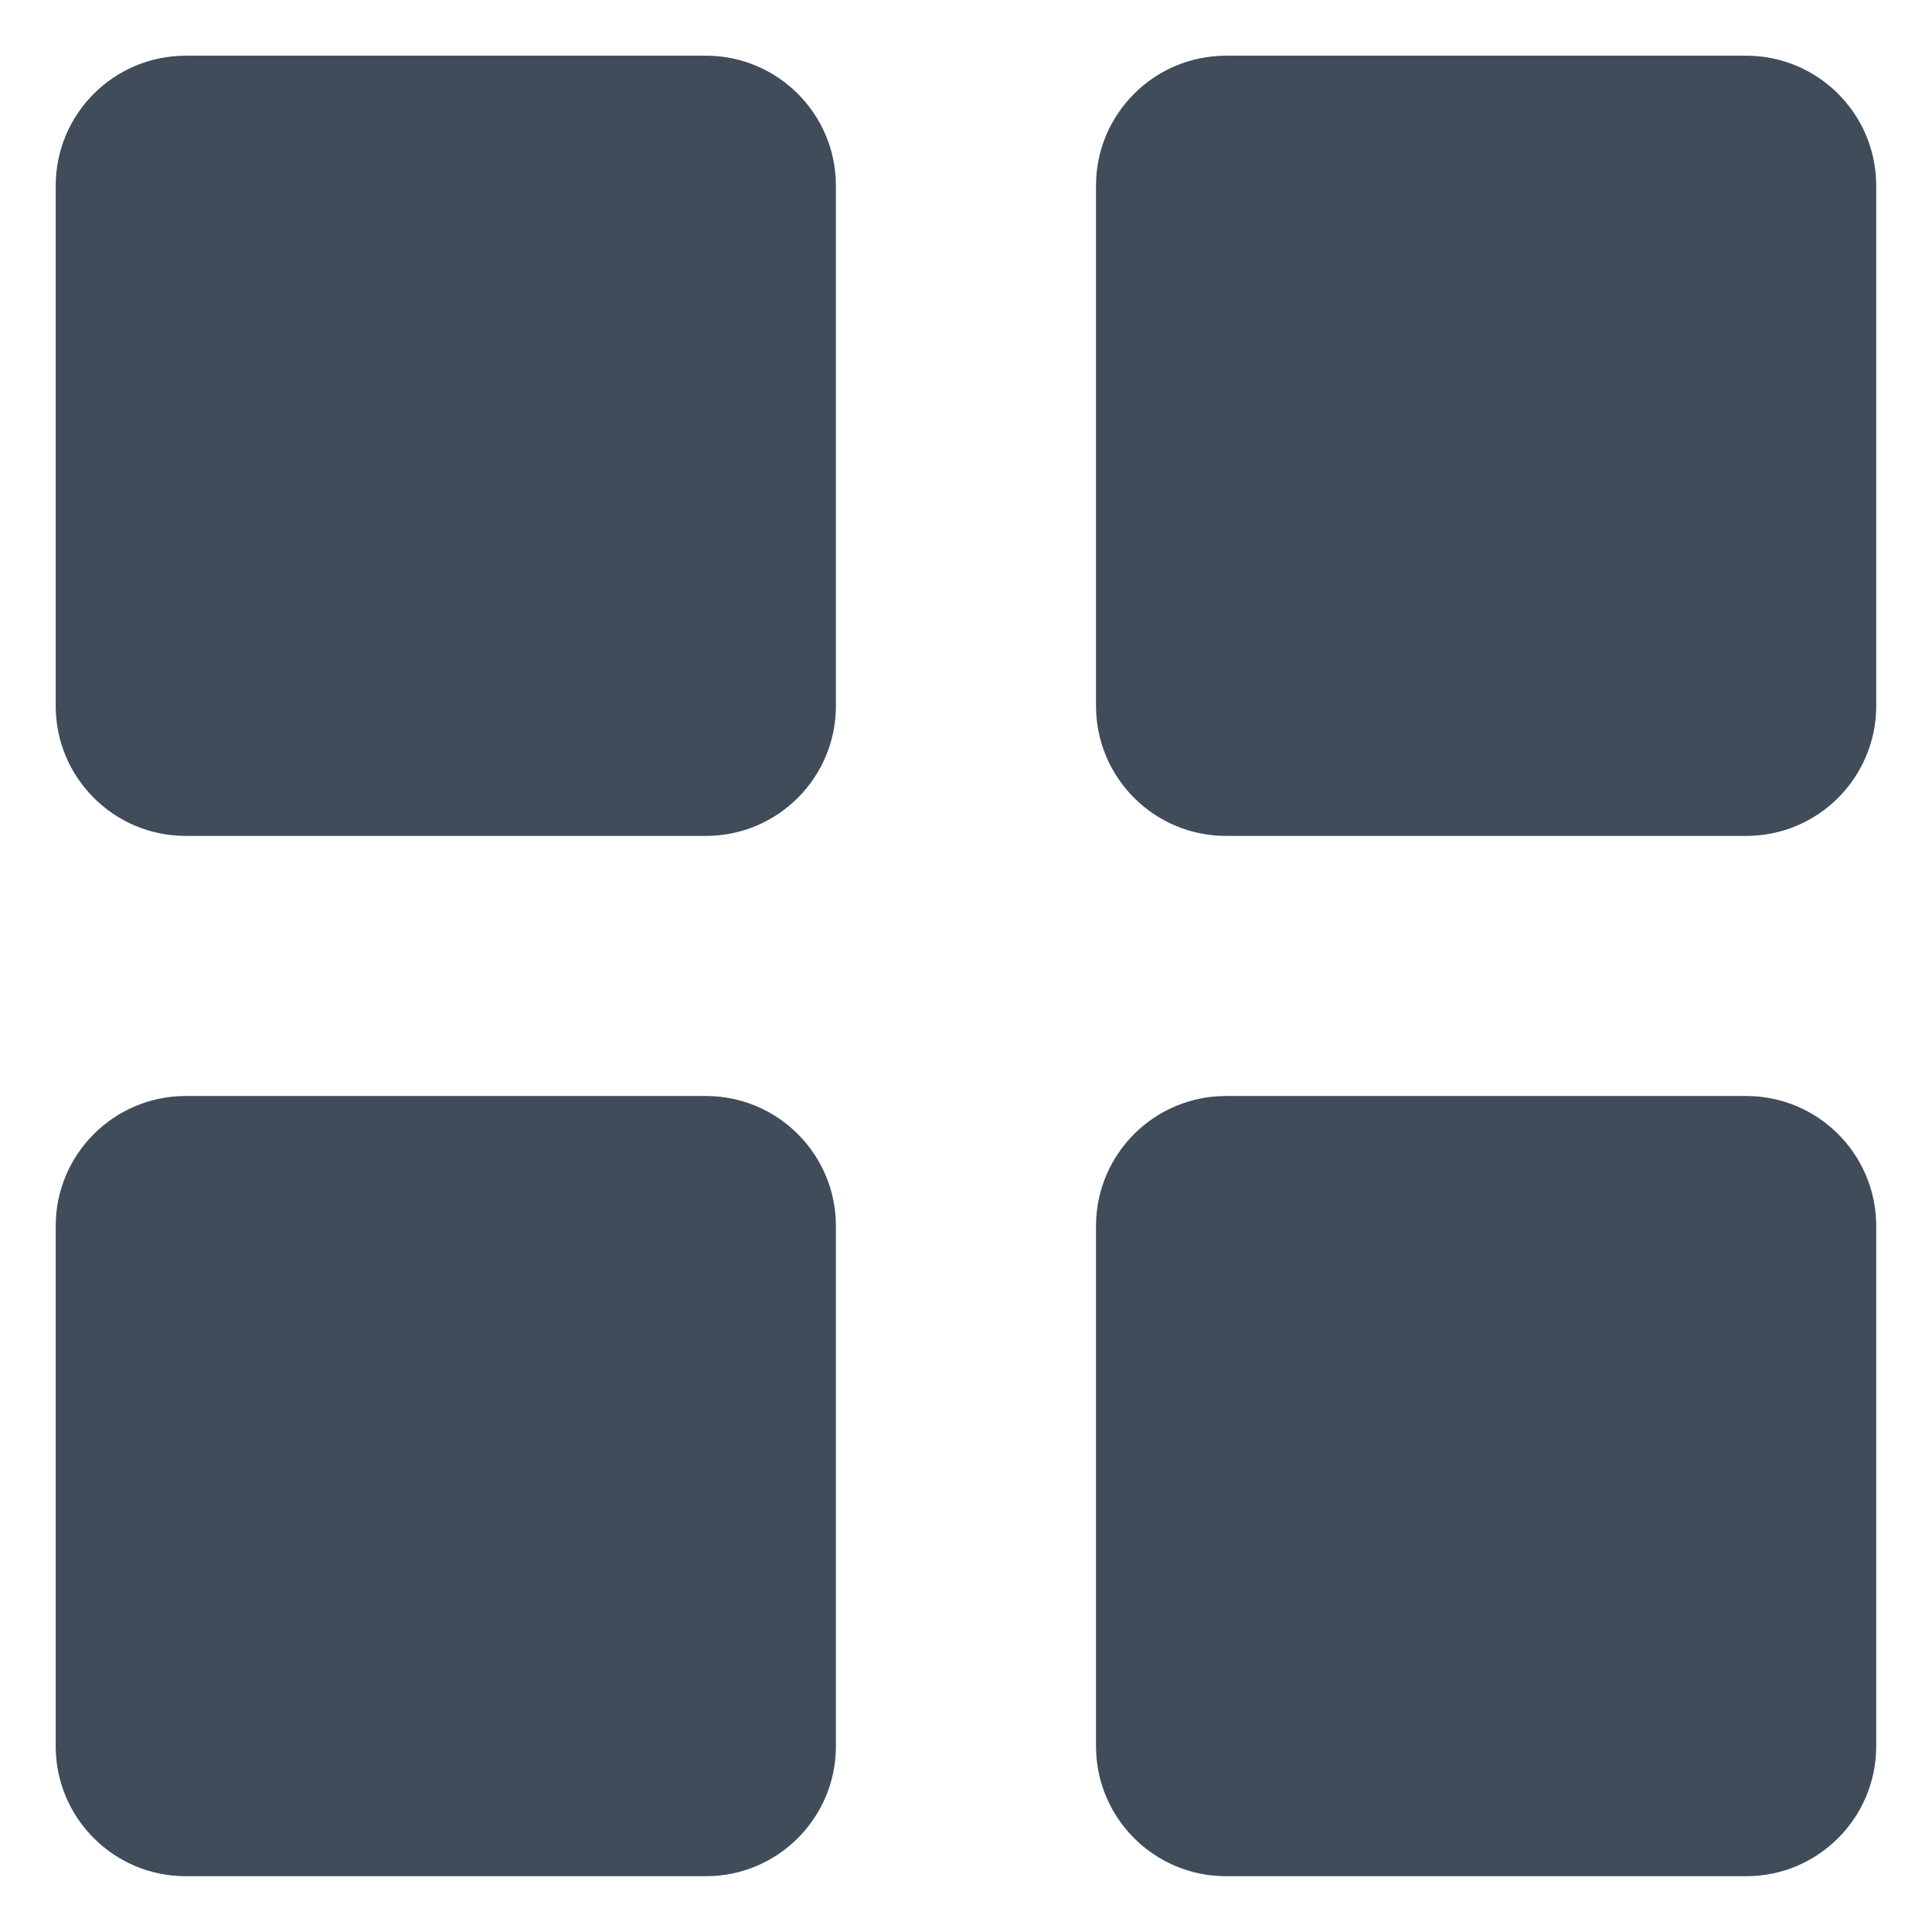
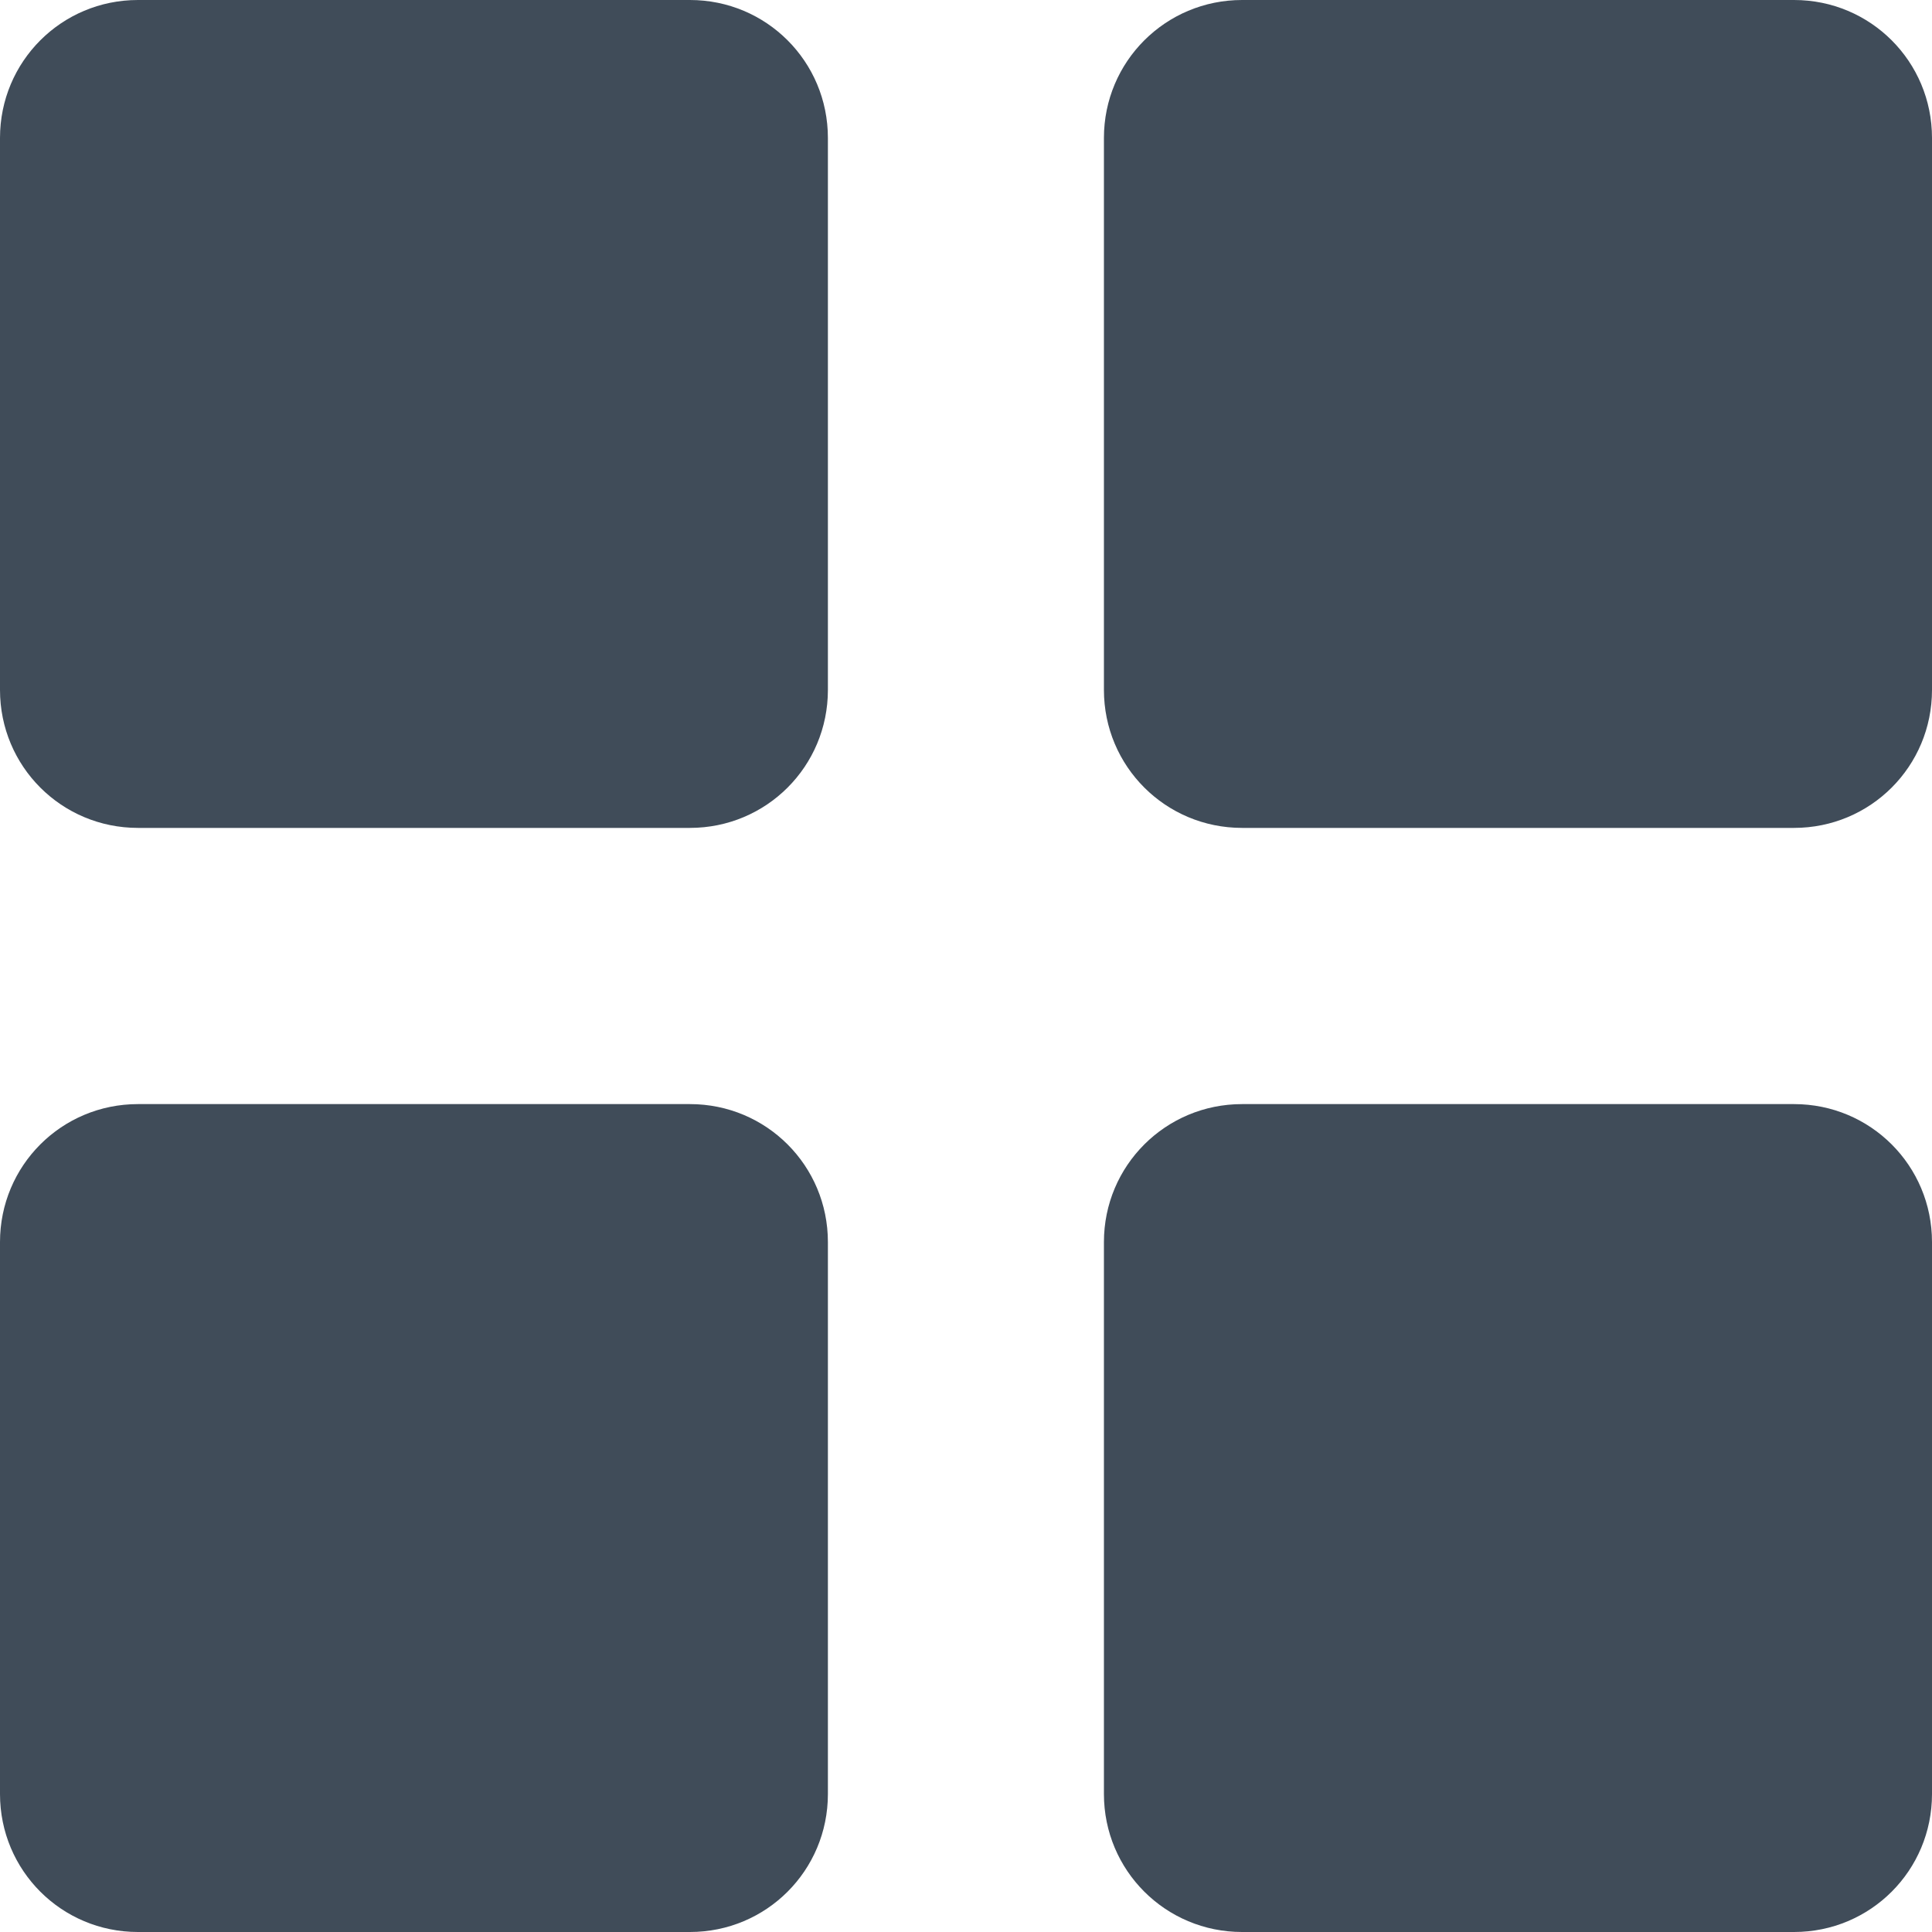
- <svg xmlns="http://www.w3.org/2000/svg" width="24" height="24" viewBox="0 0 24 24" fill="none">
-   <rect x="0.692" y="13.615" width="9.692" height="9.692" rx="1.615" fill="#404C59" />
-   <rect x="0.692" y="0.692" width="9.692" height="9.692" rx="1.615" fill="#404C59" />
-   <rect x="13.615" y="0.692" width="9.692" height="9.692" rx="1.615" fill="#404C59" />
-   <rect x="13.615" y="13.615" width="9.692" height="9.692" rx="1.615" fill="#404C59" />
+ <svg xmlns="http://www.w3.org/2000/svg" width="22.615" height="22.615" viewBox="0 0 22.615 22.615" fill="none" version="1.1" id="svg10">
+   <defs id="defs14" />
+   <path id="rect2" style="fill:#404c59" d="M 1.615 0 C 0.72 0 0 0.72 0 1.615 L 0 8.076 C 0 8.971 0.72 9.691 1.615 9.691 L 8.076 9.691 C 8.971 9.691 9.691 8.971 9.691 8.076 L 9.691 1.615 C 9.691 0.72 8.971 0 8.076 0 L 1.615 0 z M 14.539 0 C 13.644 0 12.922 0.72 12.922 1.615 L 12.922 8.076 C 12.922 8.971 13.644 9.691 14.539 9.691 L 21 9.691 C 21.895 9.691 22.615 8.971 22.615 8.076 L 22.615 1.615 C 22.615 0.72 21.895 0 21 0 L 14.539 0 z M 1.615 12.924 C 0.72 12.924 0 13.644 0 14.539 L 0 21 C 0 21.895 0.72 22.615 1.615 22.615 L 8.076 22.615 C 8.971 22.615 9.691 21.895 9.691 21 L 9.691 14.539 C 9.691 13.644 8.971 12.924 8.076 12.924 L 1.615 12.924 z M 14.539 12.924 C 13.644 12.924 12.922 13.644 12.922 14.539 L 12.922 21 C 12.922 21.895 13.644 22.615 14.539 22.615 L 21 22.615 C 21.895 22.615 22.615 21.895 22.615 21 L 22.615 14.539 C 22.615 13.644 21.895 12.924 21 12.924 L 14.539 12.924 z " />
</svg>
